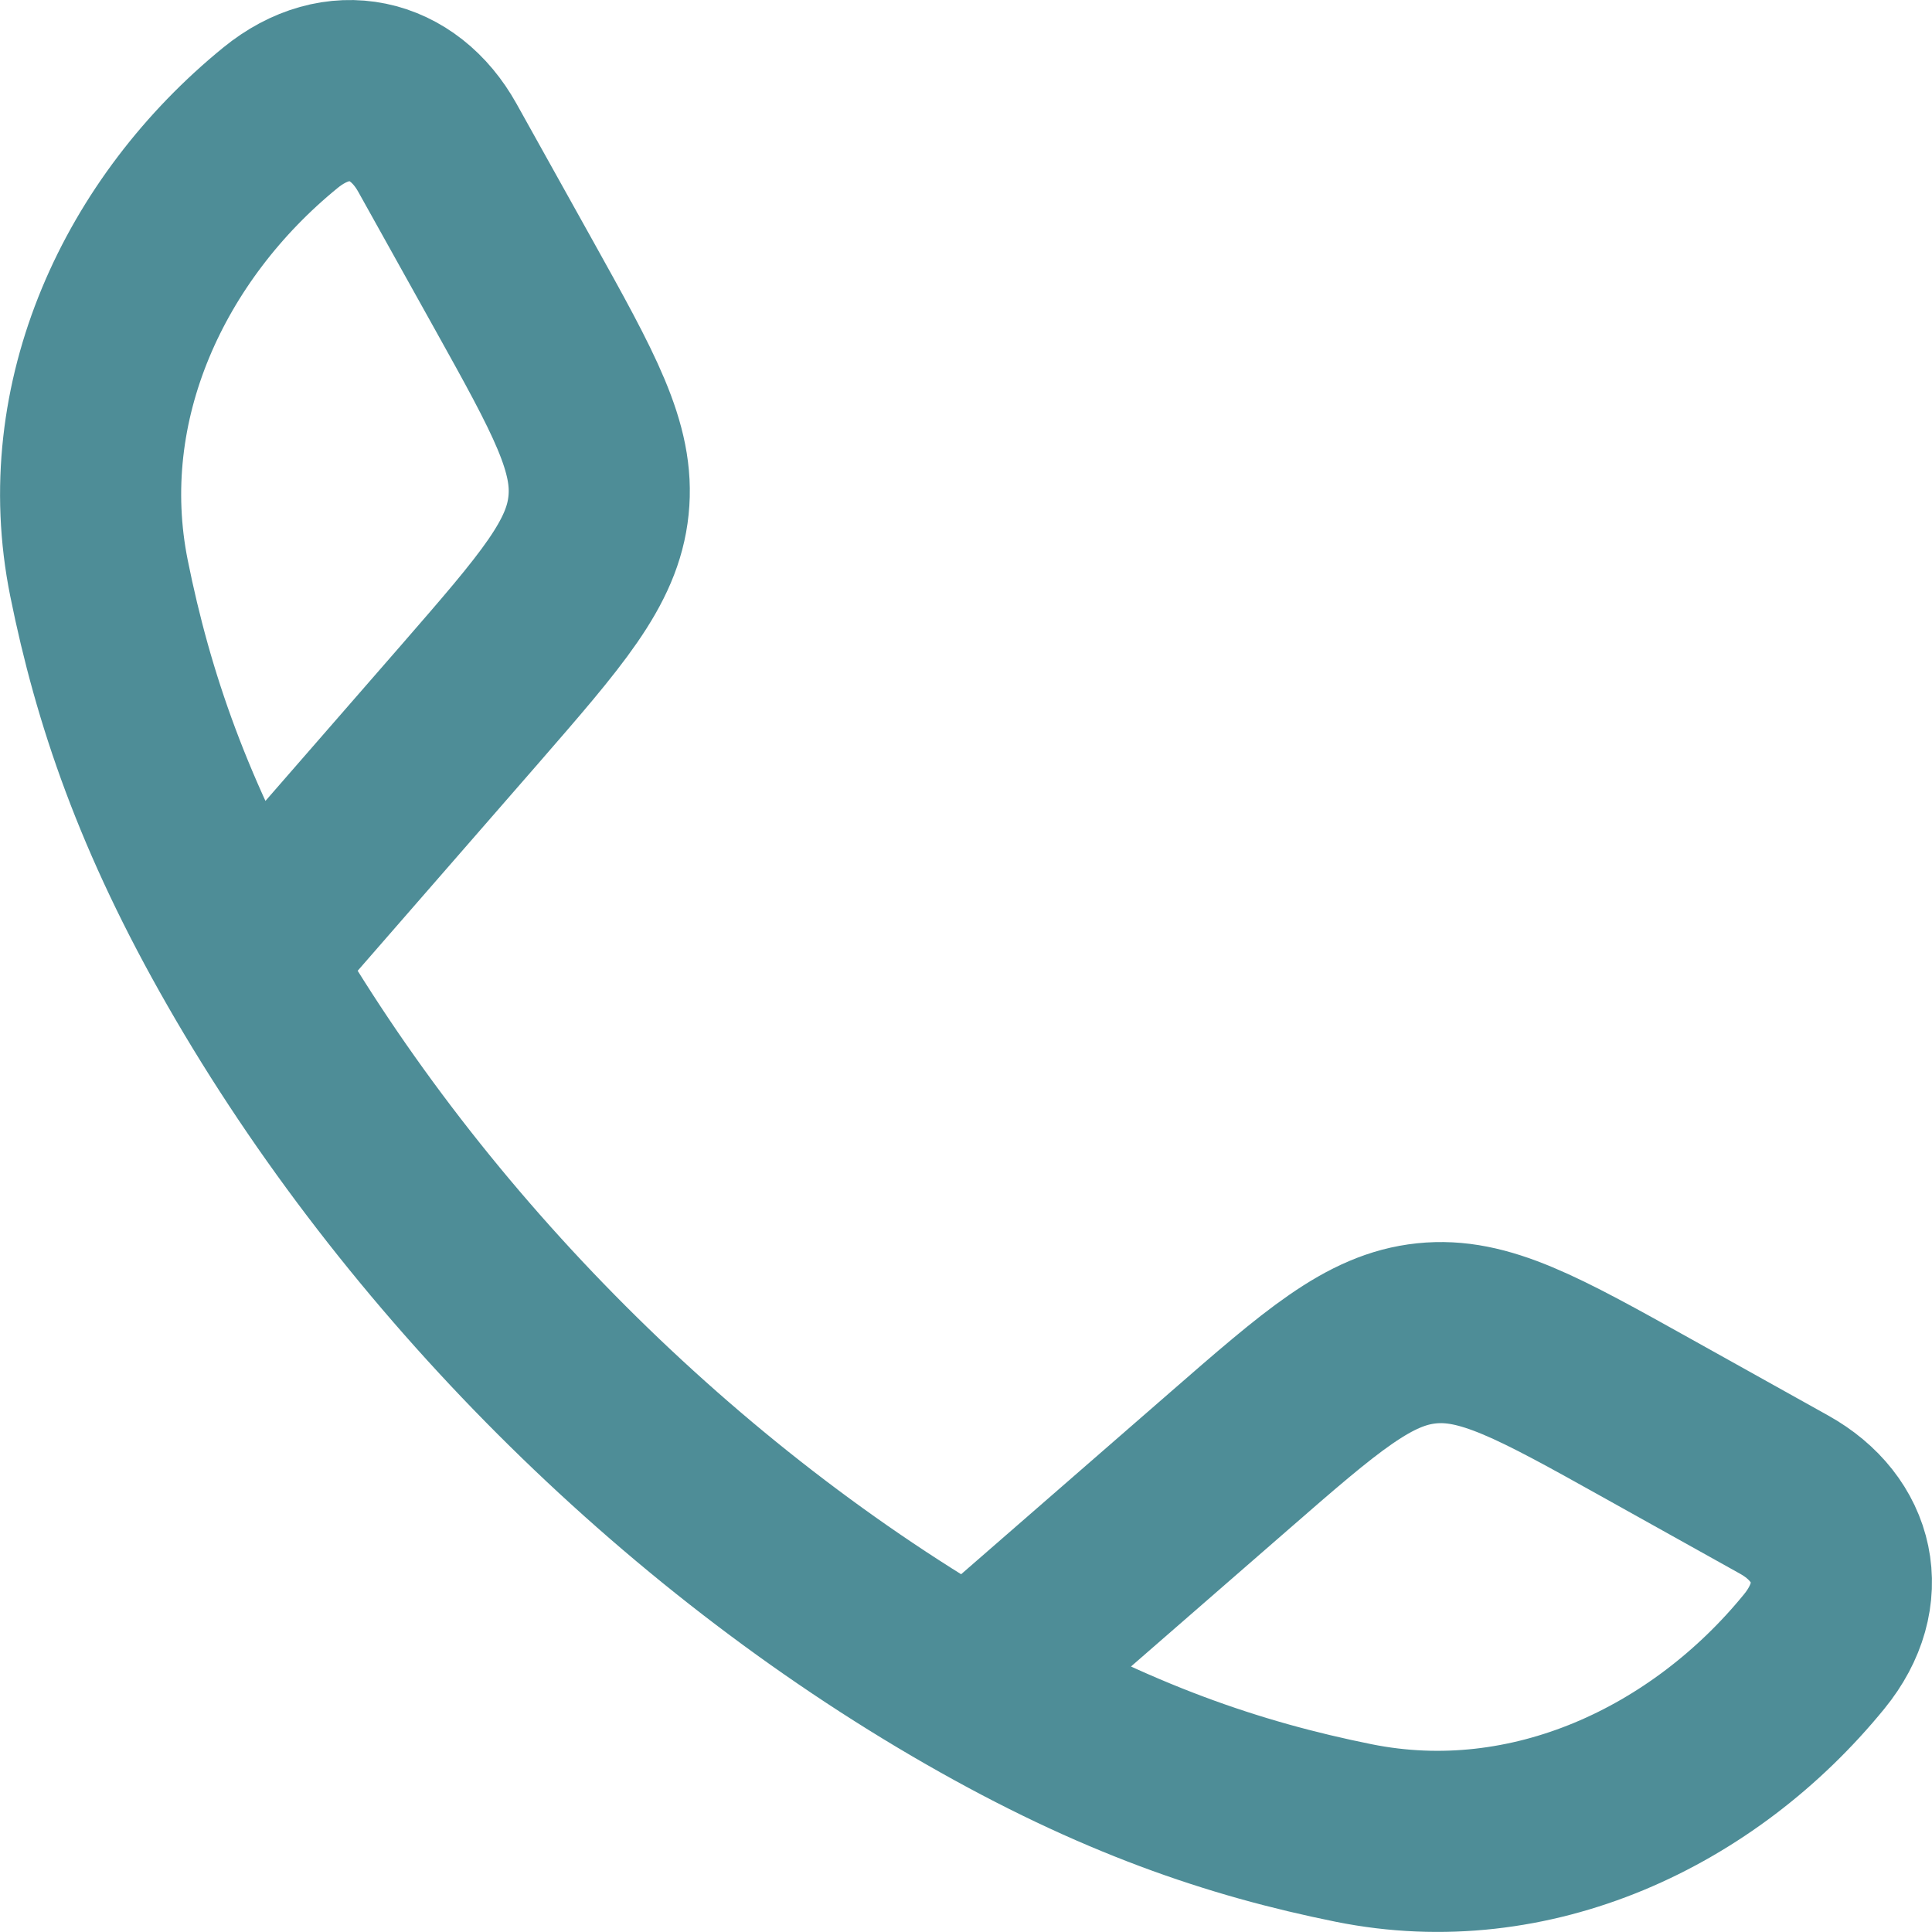
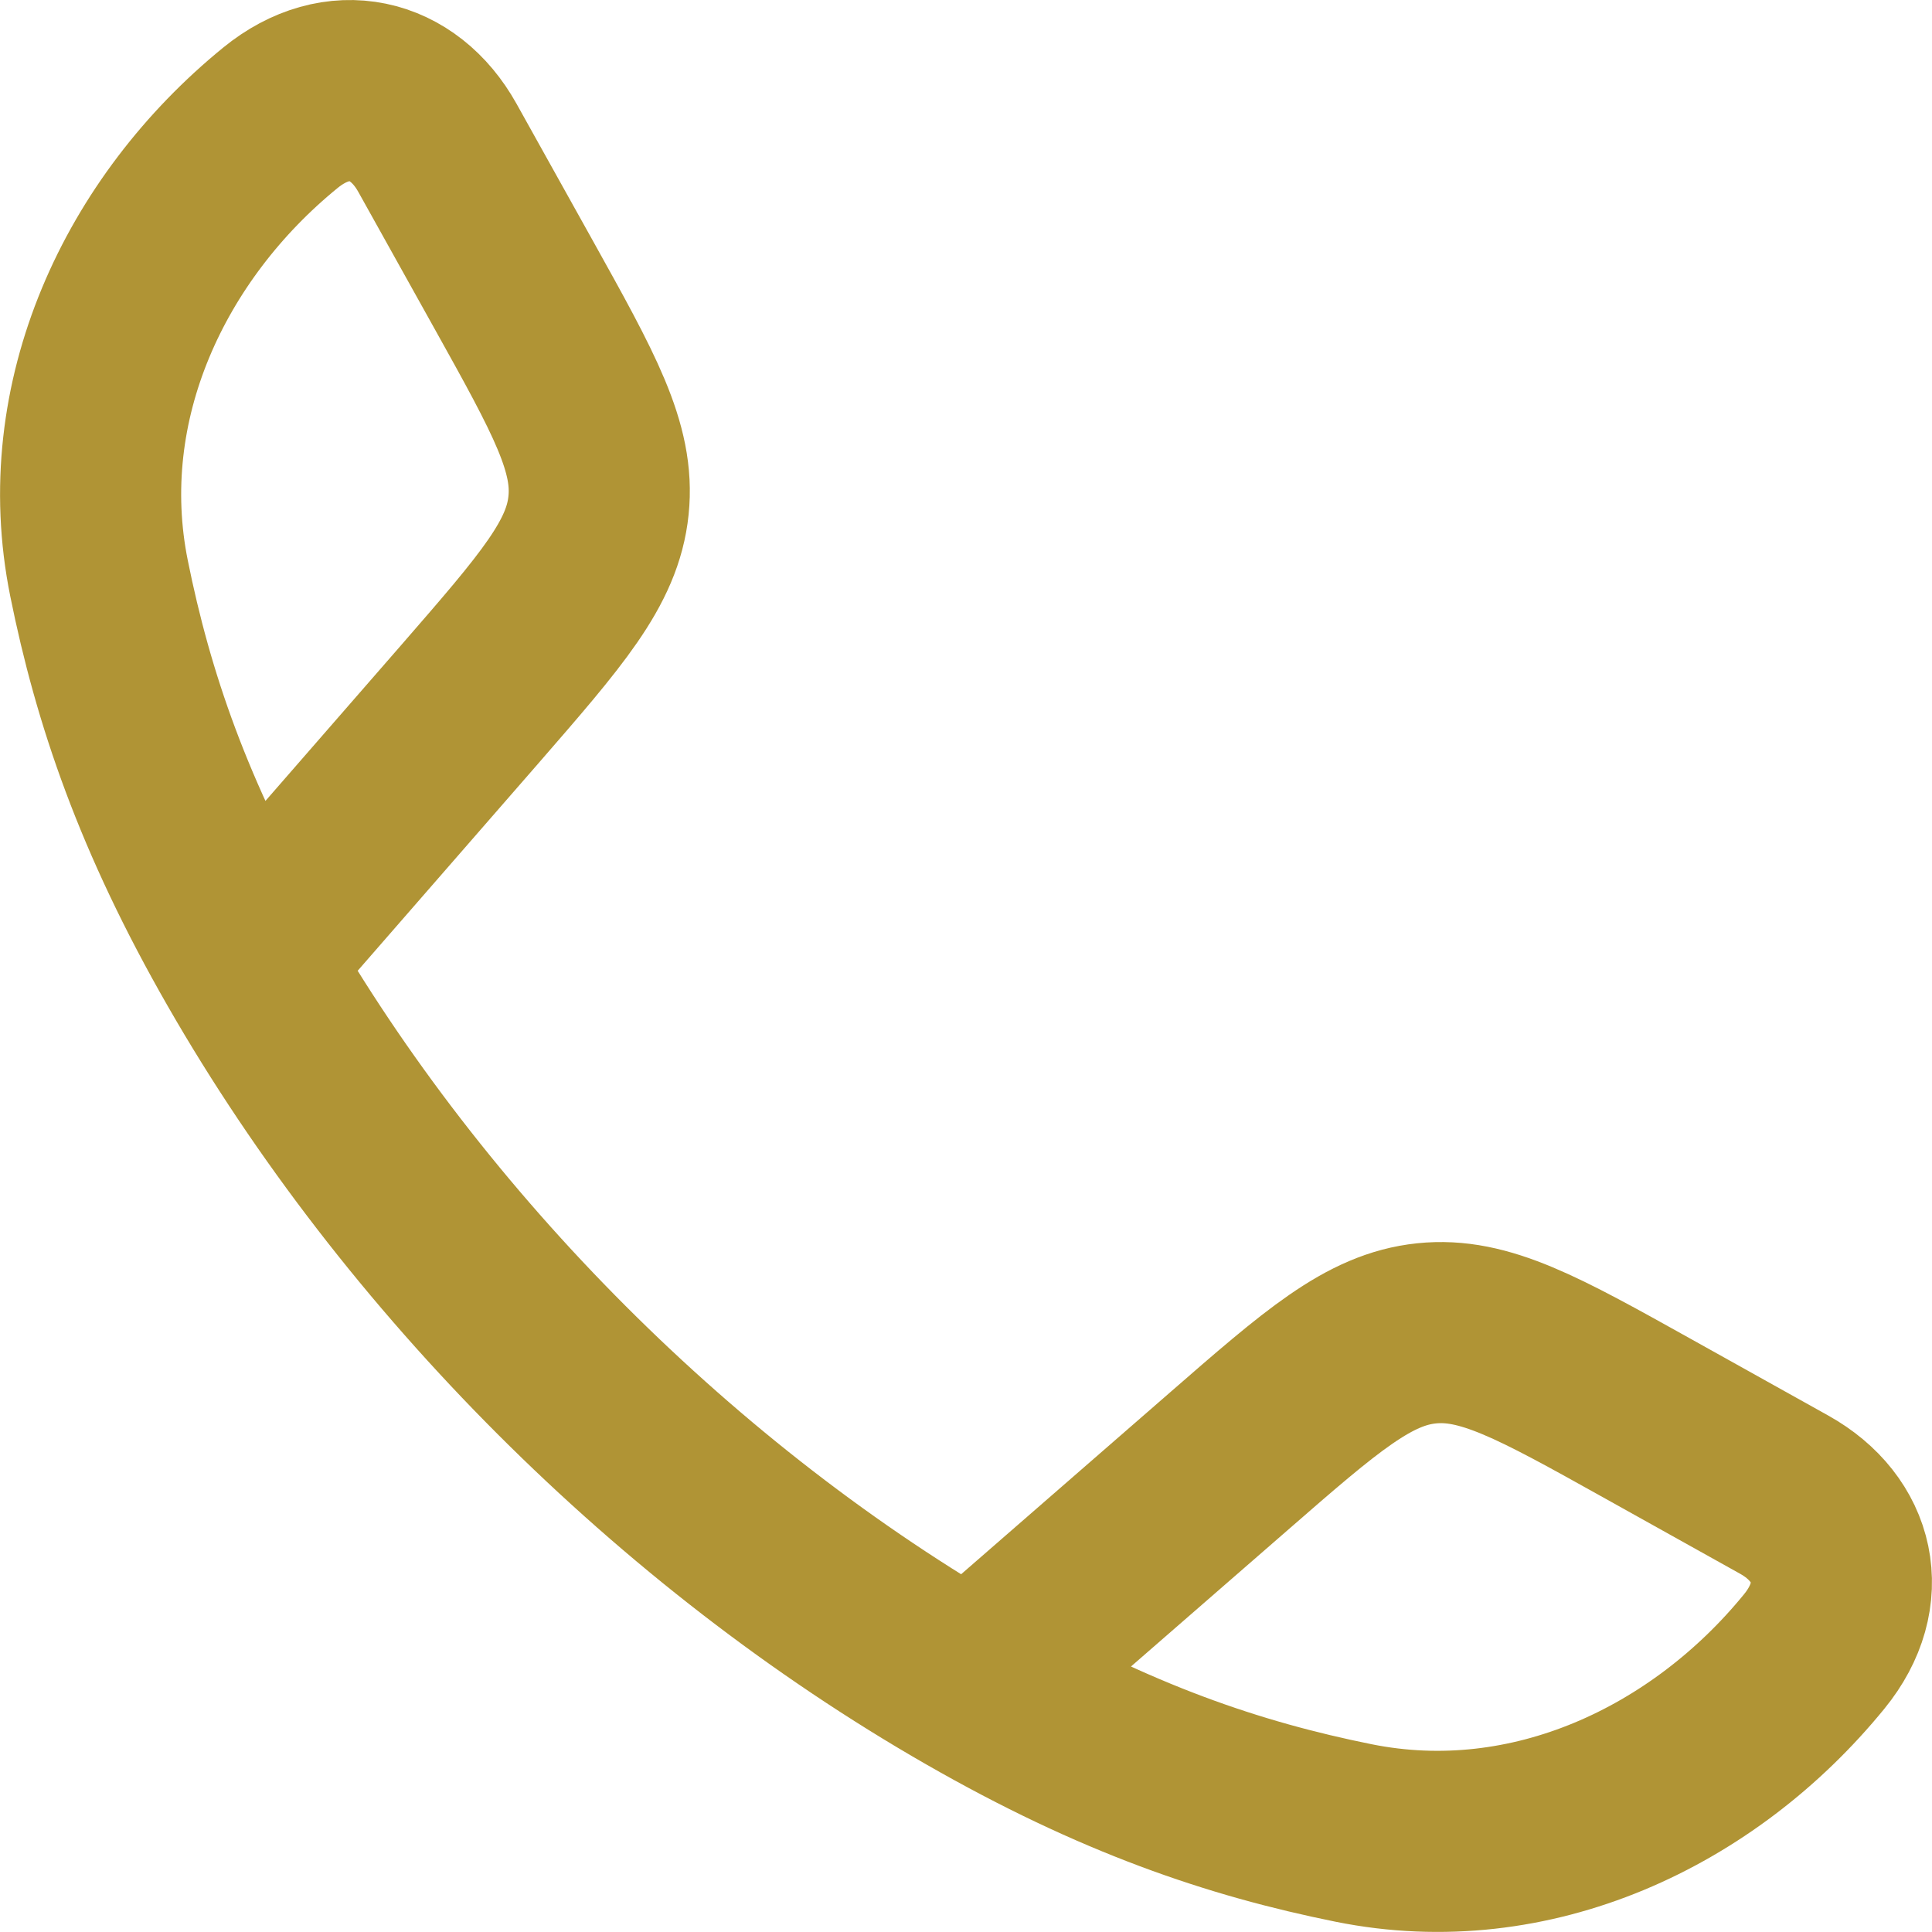
<svg xmlns="http://www.w3.org/2000/svg" preserveAspectRatio="none" overflow="visible" style="display: block;" width="16.001" height="16.001" viewBox="0 0 16.001 16.001" fill="none">
  <g id="Phone">
-     <path id="Vector" d="M2.039 7.958C1.352 6.76 1.02 5.781 0.82 4.789C0.524 3.322 1.201 1.889 2.323 0.975C2.798 0.588 3.341 0.72 3.622 1.223L4.255 2.359C4.756 3.259 5.007 3.709 4.957 4.186C4.908 4.664 4.569 5.052 3.893 5.83L2.039 7.958ZM2.039 7.958C3.43 10.384 5.614 12.569 8.042 13.961M8.042 13.961C9.241 14.649 10.219 14.981 11.211 15.181C12.678 15.477 14.112 14.799 15.026 13.677C15.413 13.203 15.281 12.66 14.777 12.379L13.642 11.746C12.742 11.244 12.291 10.993 11.814 11.043C11.337 11.093 10.948 11.431 10.171 12.108L8.042 13.961Z" stroke-width="1.5" stroke-linejoin="round" stroke="#4e8d97" />
+     <path id="Vector" d="M2.039 7.958C1.352 6.76 1.02 5.781 0.82 4.789C0.524 3.322 1.201 1.889 2.323 0.975C2.798 0.588 3.341 0.72 3.622 1.223L4.255 2.359C4.756 3.259 5.007 3.709 4.957 4.186C4.908 4.664 4.569 5.052 3.893 5.83L2.039 7.958ZM2.039 7.958C3.43 10.384 5.614 12.569 8.042 13.961M8.042 13.961C9.241 14.649 10.219 14.981 11.211 15.181C12.678 15.477 14.112 14.799 15.026 13.677C15.413 13.203 15.281 12.66 14.777 12.379L13.642 11.746C12.742 11.244 12.291 10.993 11.814 11.043C11.337 11.093 10.948 11.431 10.171 12.108L8.042 13.961Z" stroke-width="1.5" stroke-linejoin="round" stroke="#b09435" />
  </g>
</svg>
